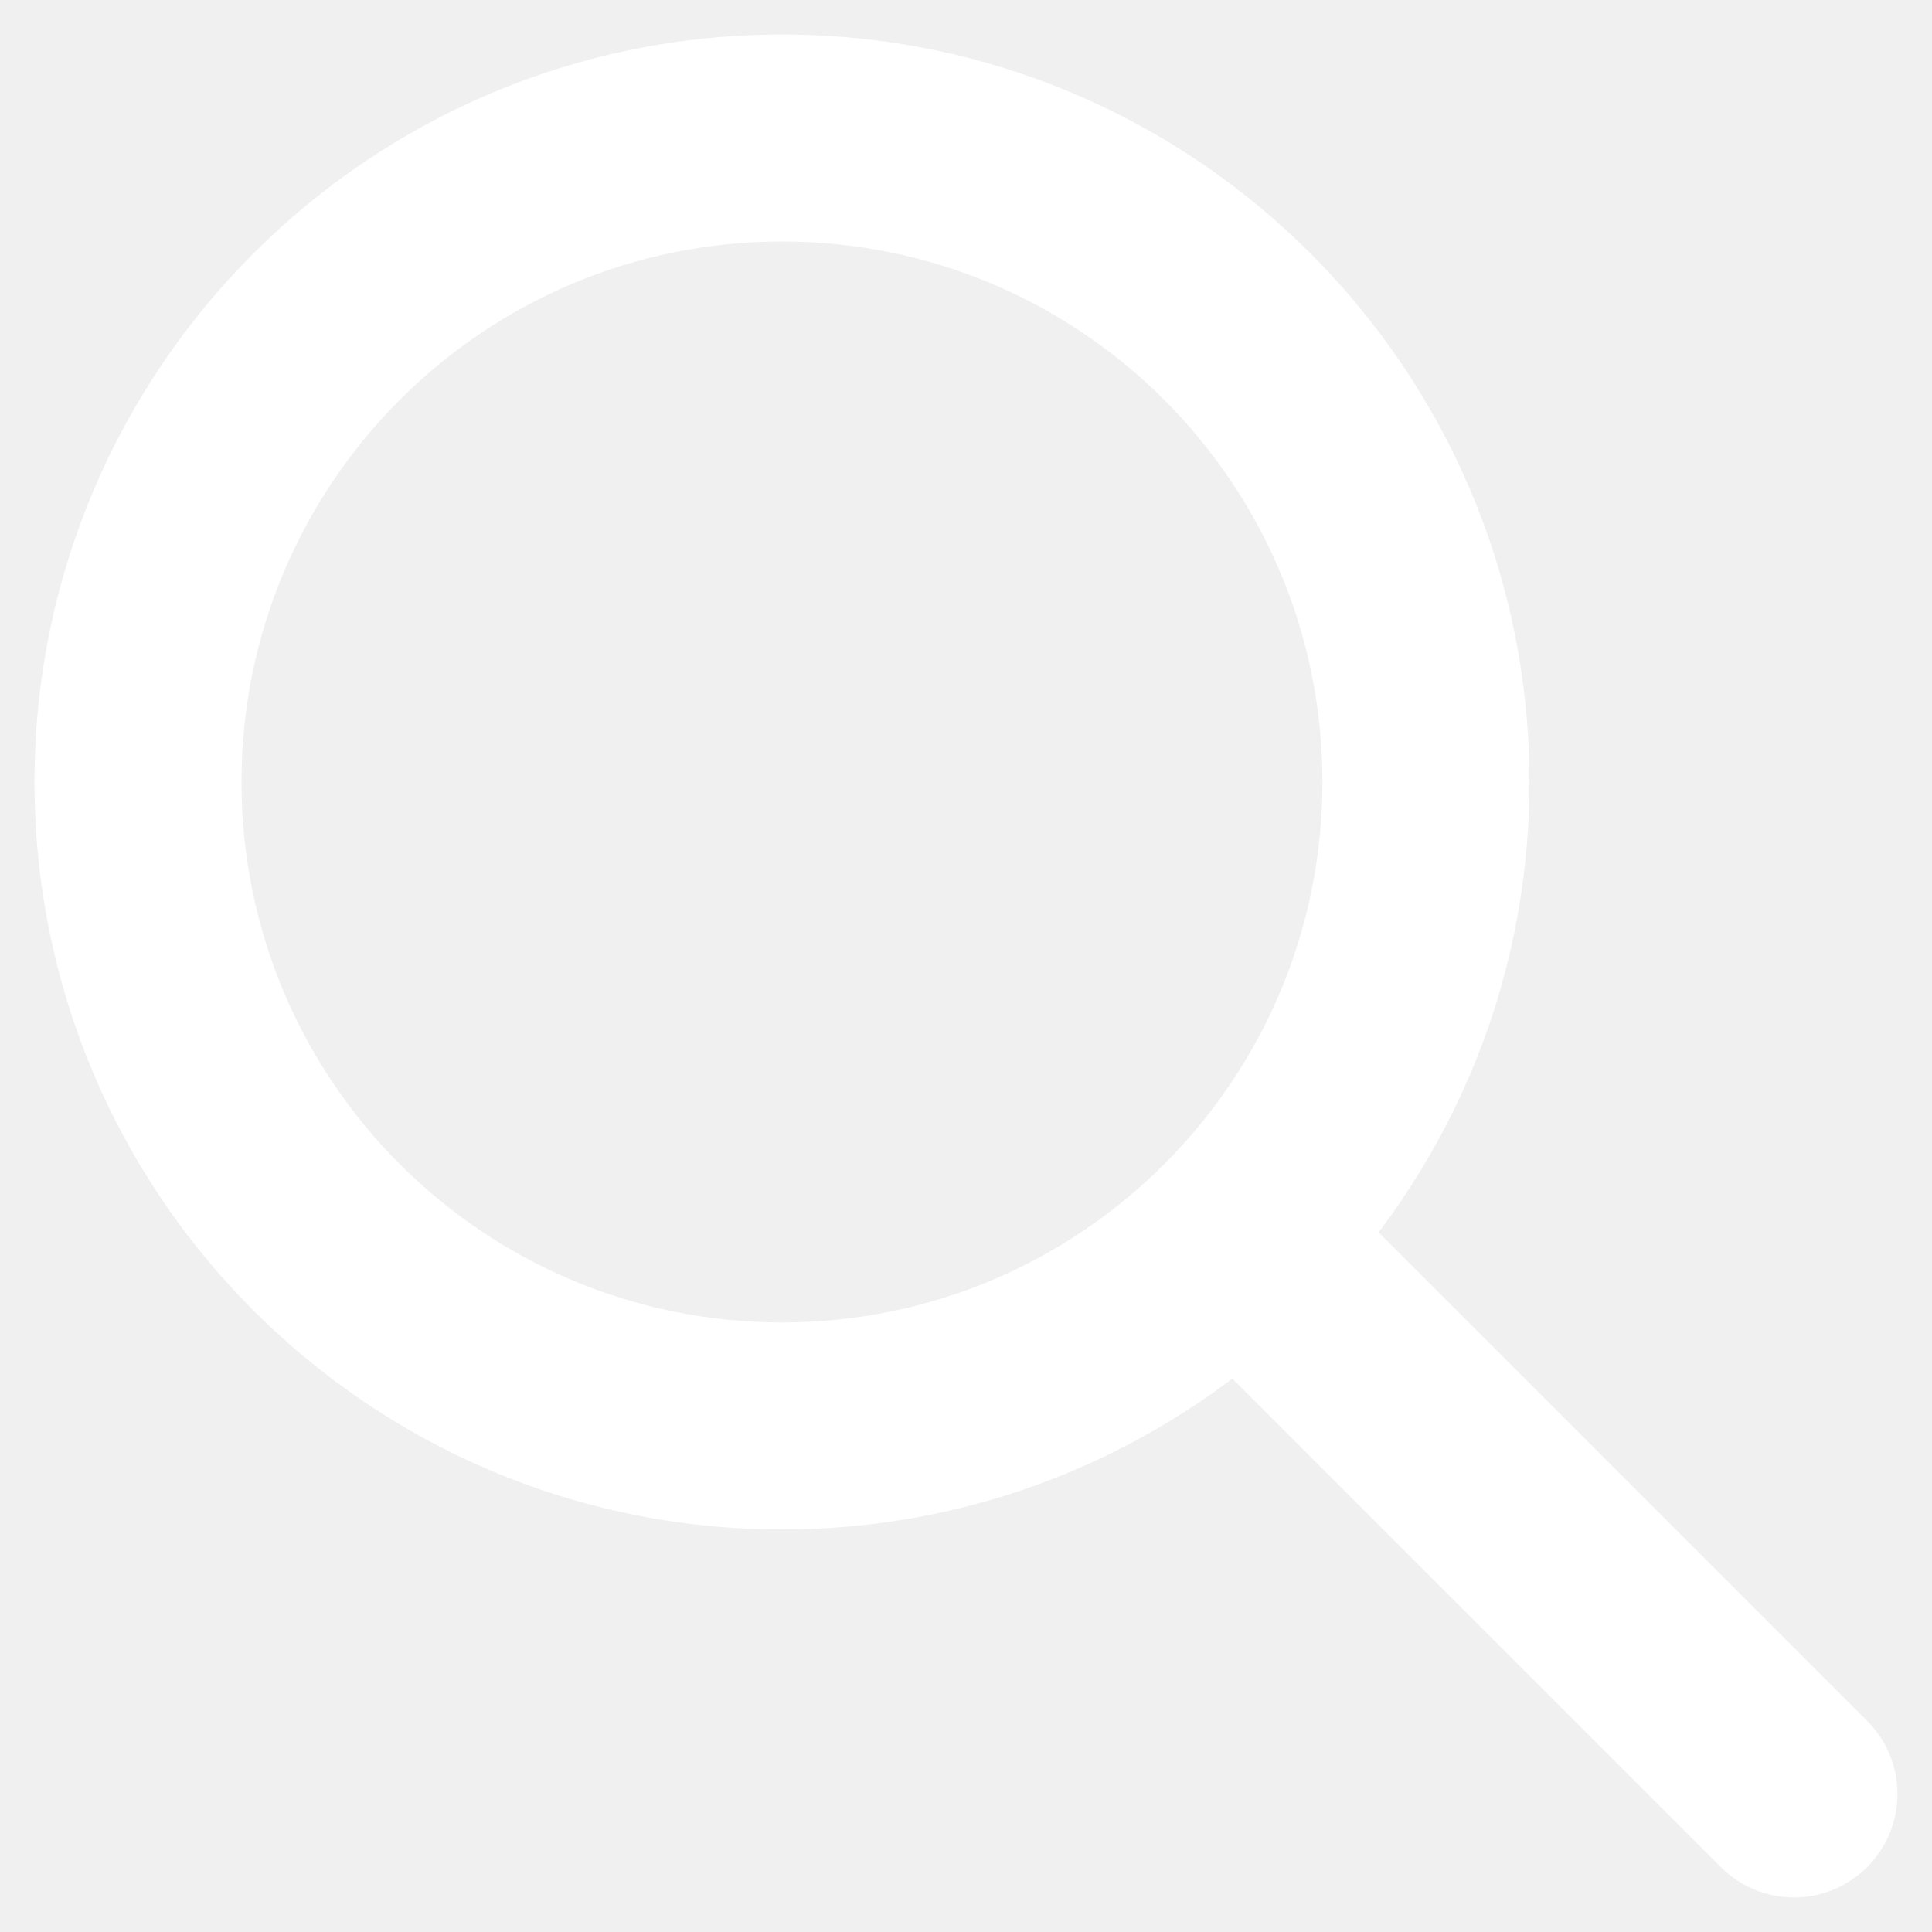
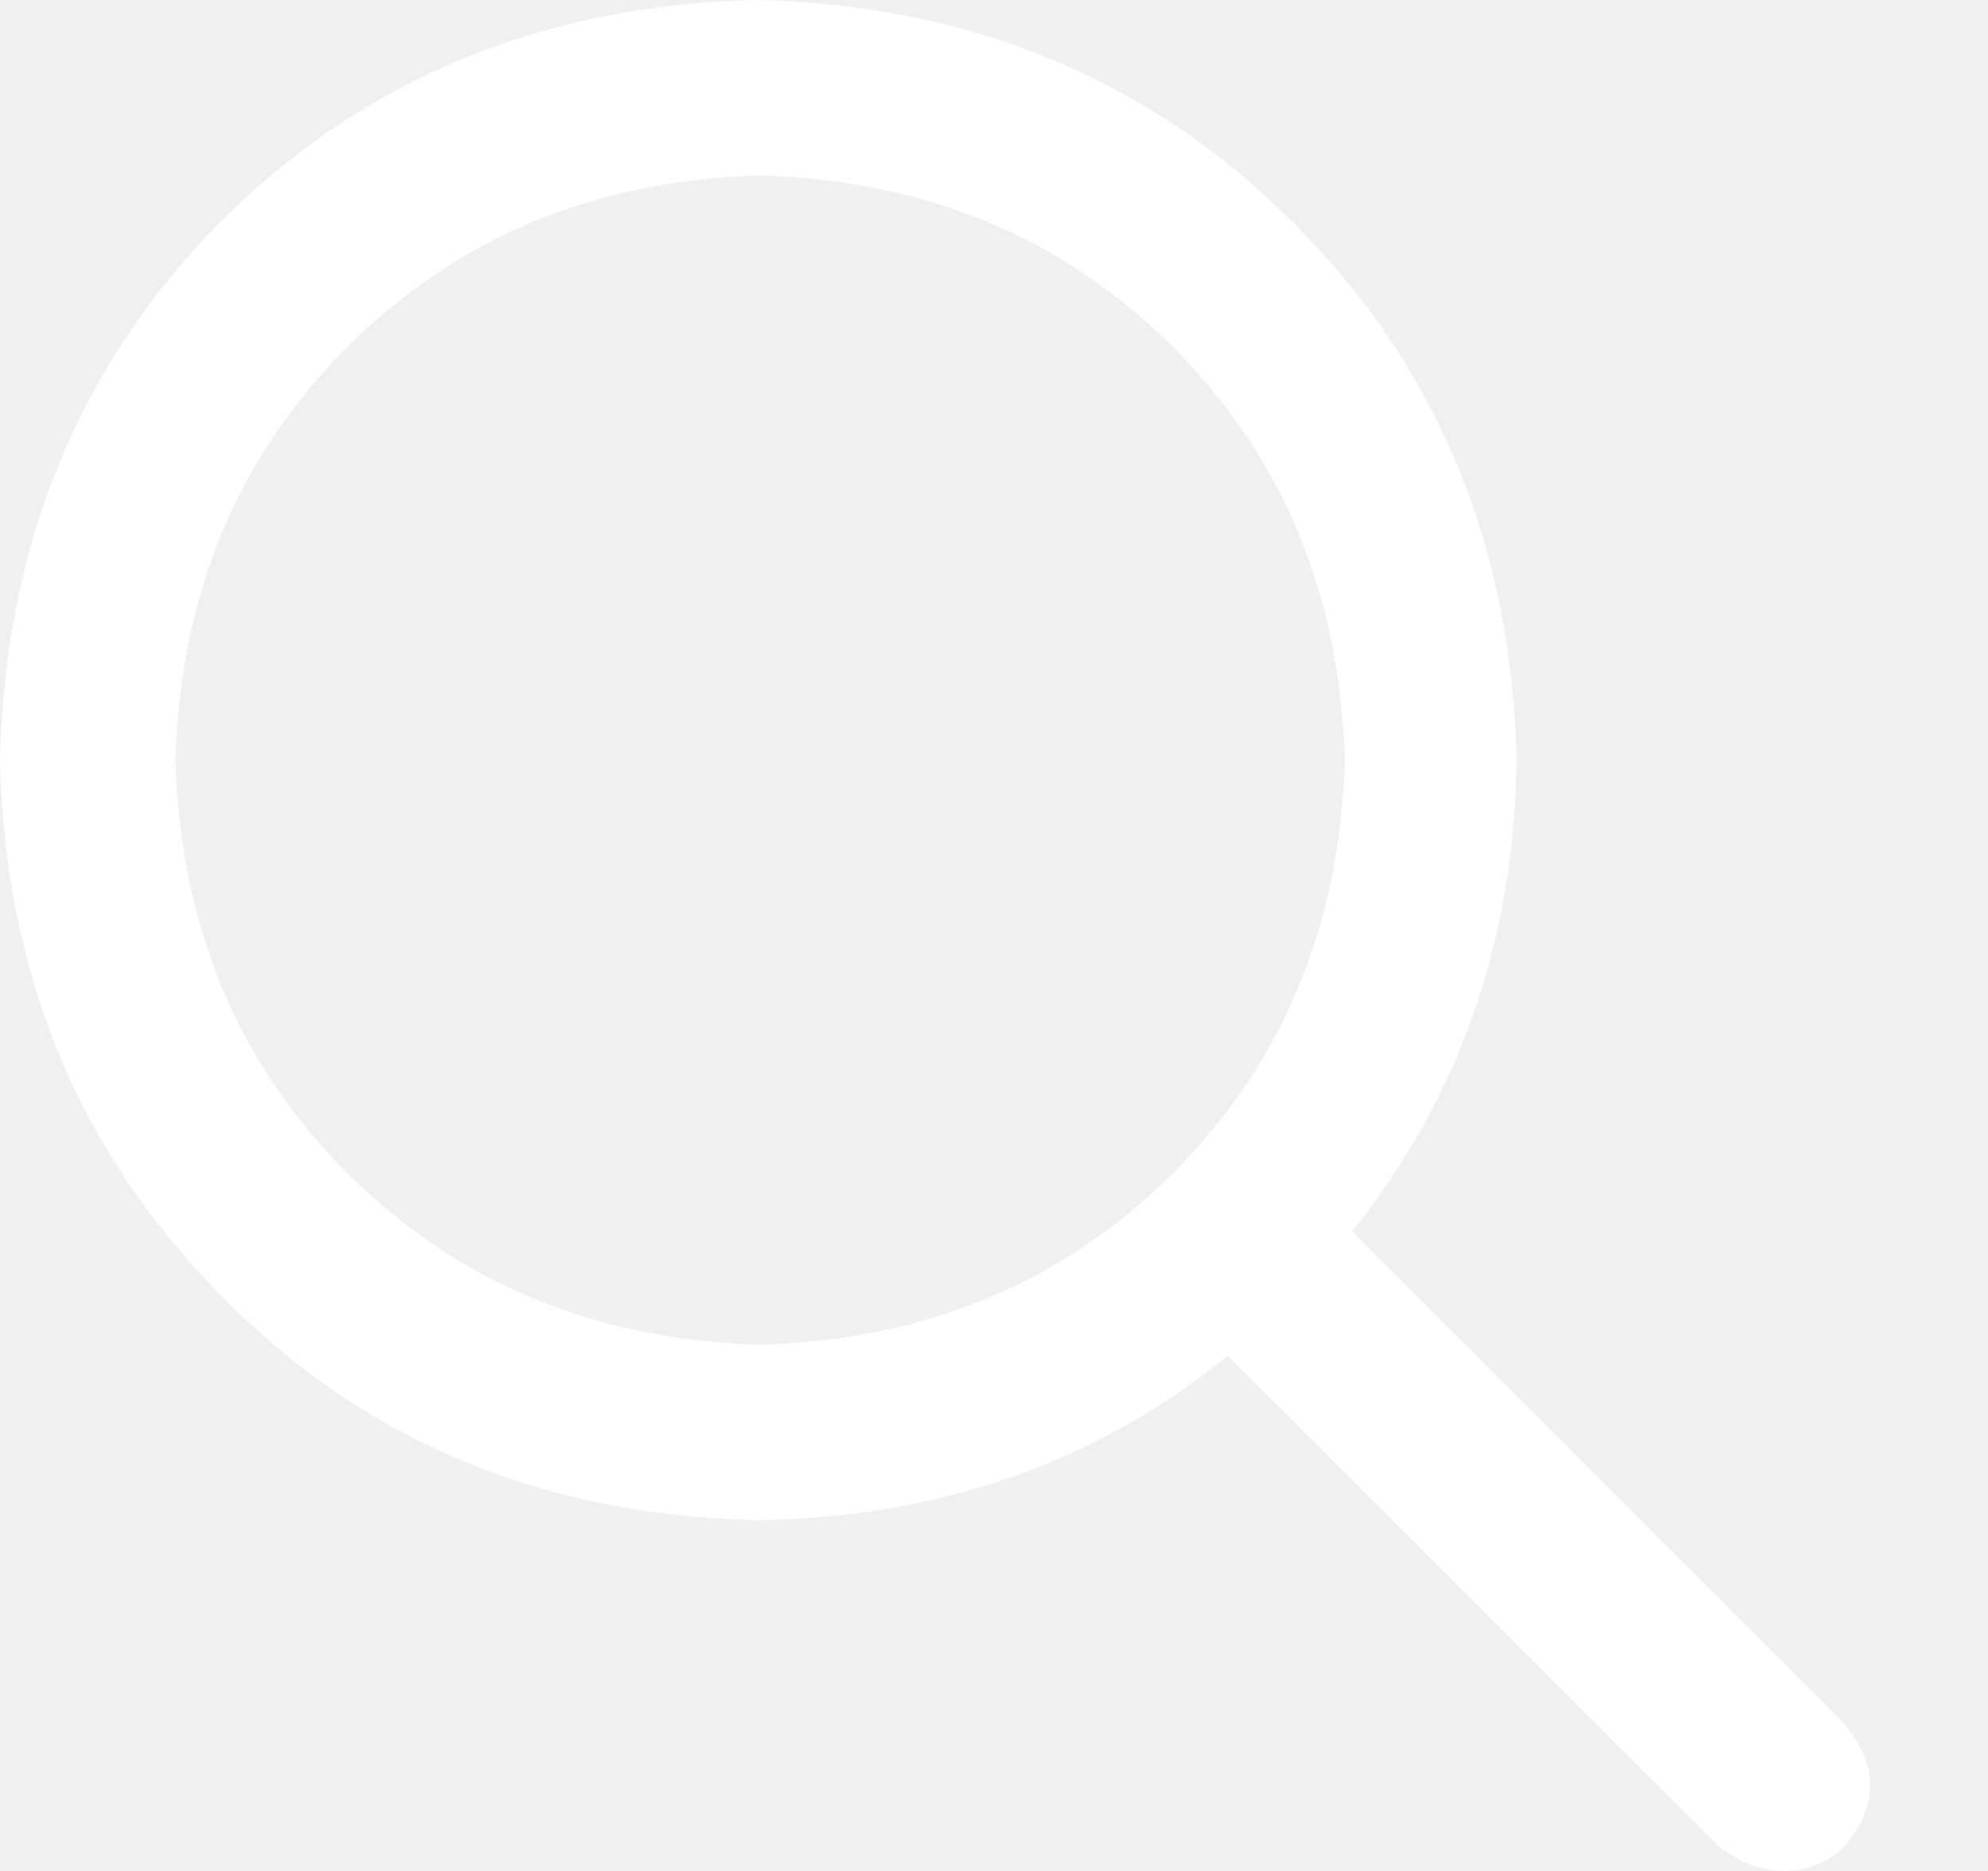
- <svg xmlns="http://www.w3.org/2000/svg" width="14" height="14" viewBox="0 0 14 14" fill="none">
-   <path d="M9.53 8.47C9.237 8.177 8.763 8.177 8.47 8.47C8.177 8.763 8.177 9.237 8.47 9.53L9.53 8.47ZM12.47 13.53C12.763 13.823 13.237 13.823 13.53 13.53C13.823 13.237 13.823 12.763 13.53 12.47L12.47 13.53ZM5.667 9.583C3.504 9.583 1.75 7.83 1.75 5.667H0.25C0.25 8.658 2.675 11.083 5.667 11.083V9.583ZM1.75 5.667C1.75 3.504 3.504 1.75 5.667 1.75V0.25C2.675 0.25 0.25 2.675 0.25 5.667H1.75ZM5.667 1.75C7.83 1.75 9.583 3.504 9.583 5.667H11.083C11.083 2.675 8.658 0.25 5.667 0.25V1.75ZM9.583 5.667C9.583 7.83 7.83 9.583 5.667 9.583V11.083C8.658 11.083 11.083 8.658 11.083 5.667H9.583ZM8.47 9.53L12.47 13.53L13.53 12.47L9.53 8.47L8.47 9.53Z" fill="white" />
+ <svg xmlns="http://www.w3.org/2000/svg" width="17" height="16" viewBox="0 0 17 16" fill="none">
+   <path d="M15.75 14.719C16.062 15.073 16.073 15.427 15.781 15.781C15.635 15.927 15.458 16 15.25 16C15.062 16 14.875 15.927 14.688 15.781L10.5 11.594C9.375 12.51 8.031 12.979 6.469 13C4.635 12.958 3.115 12.323 1.906 11.094C0.677 9.865 0.042 8.333 0 6.5C0.042 4.667 0.667 3.135 1.875 1.906C3.104 0.677 4.635 0.042 6.469 0C8.302 0.042 9.833 0.677 11.062 1.906C12.292 3.135 12.927 4.667 12.969 6.5C12.948 8.042 12.479 9.385 11.562 10.531L15.75 14.719ZM1.5 6.5C1.542 7.917 2.031 9.094 2.969 10.031C3.906 10.969 5.083 11.458 6.5 11.5C7.917 11.458 9.094 10.969 10.031 10.031C10.969 9.094 11.458 7.917 11.5 6.5C11.458 5.083 10.969 3.906 10.031 2.969C9.094 2.031 7.917 1.542 6.5 1.5C5.083 1.542 3.906 2.031 2.969 2.969C2.031 3.906 1.542 5.083 1.5 6.5Z" fill="white" />
</svg>
